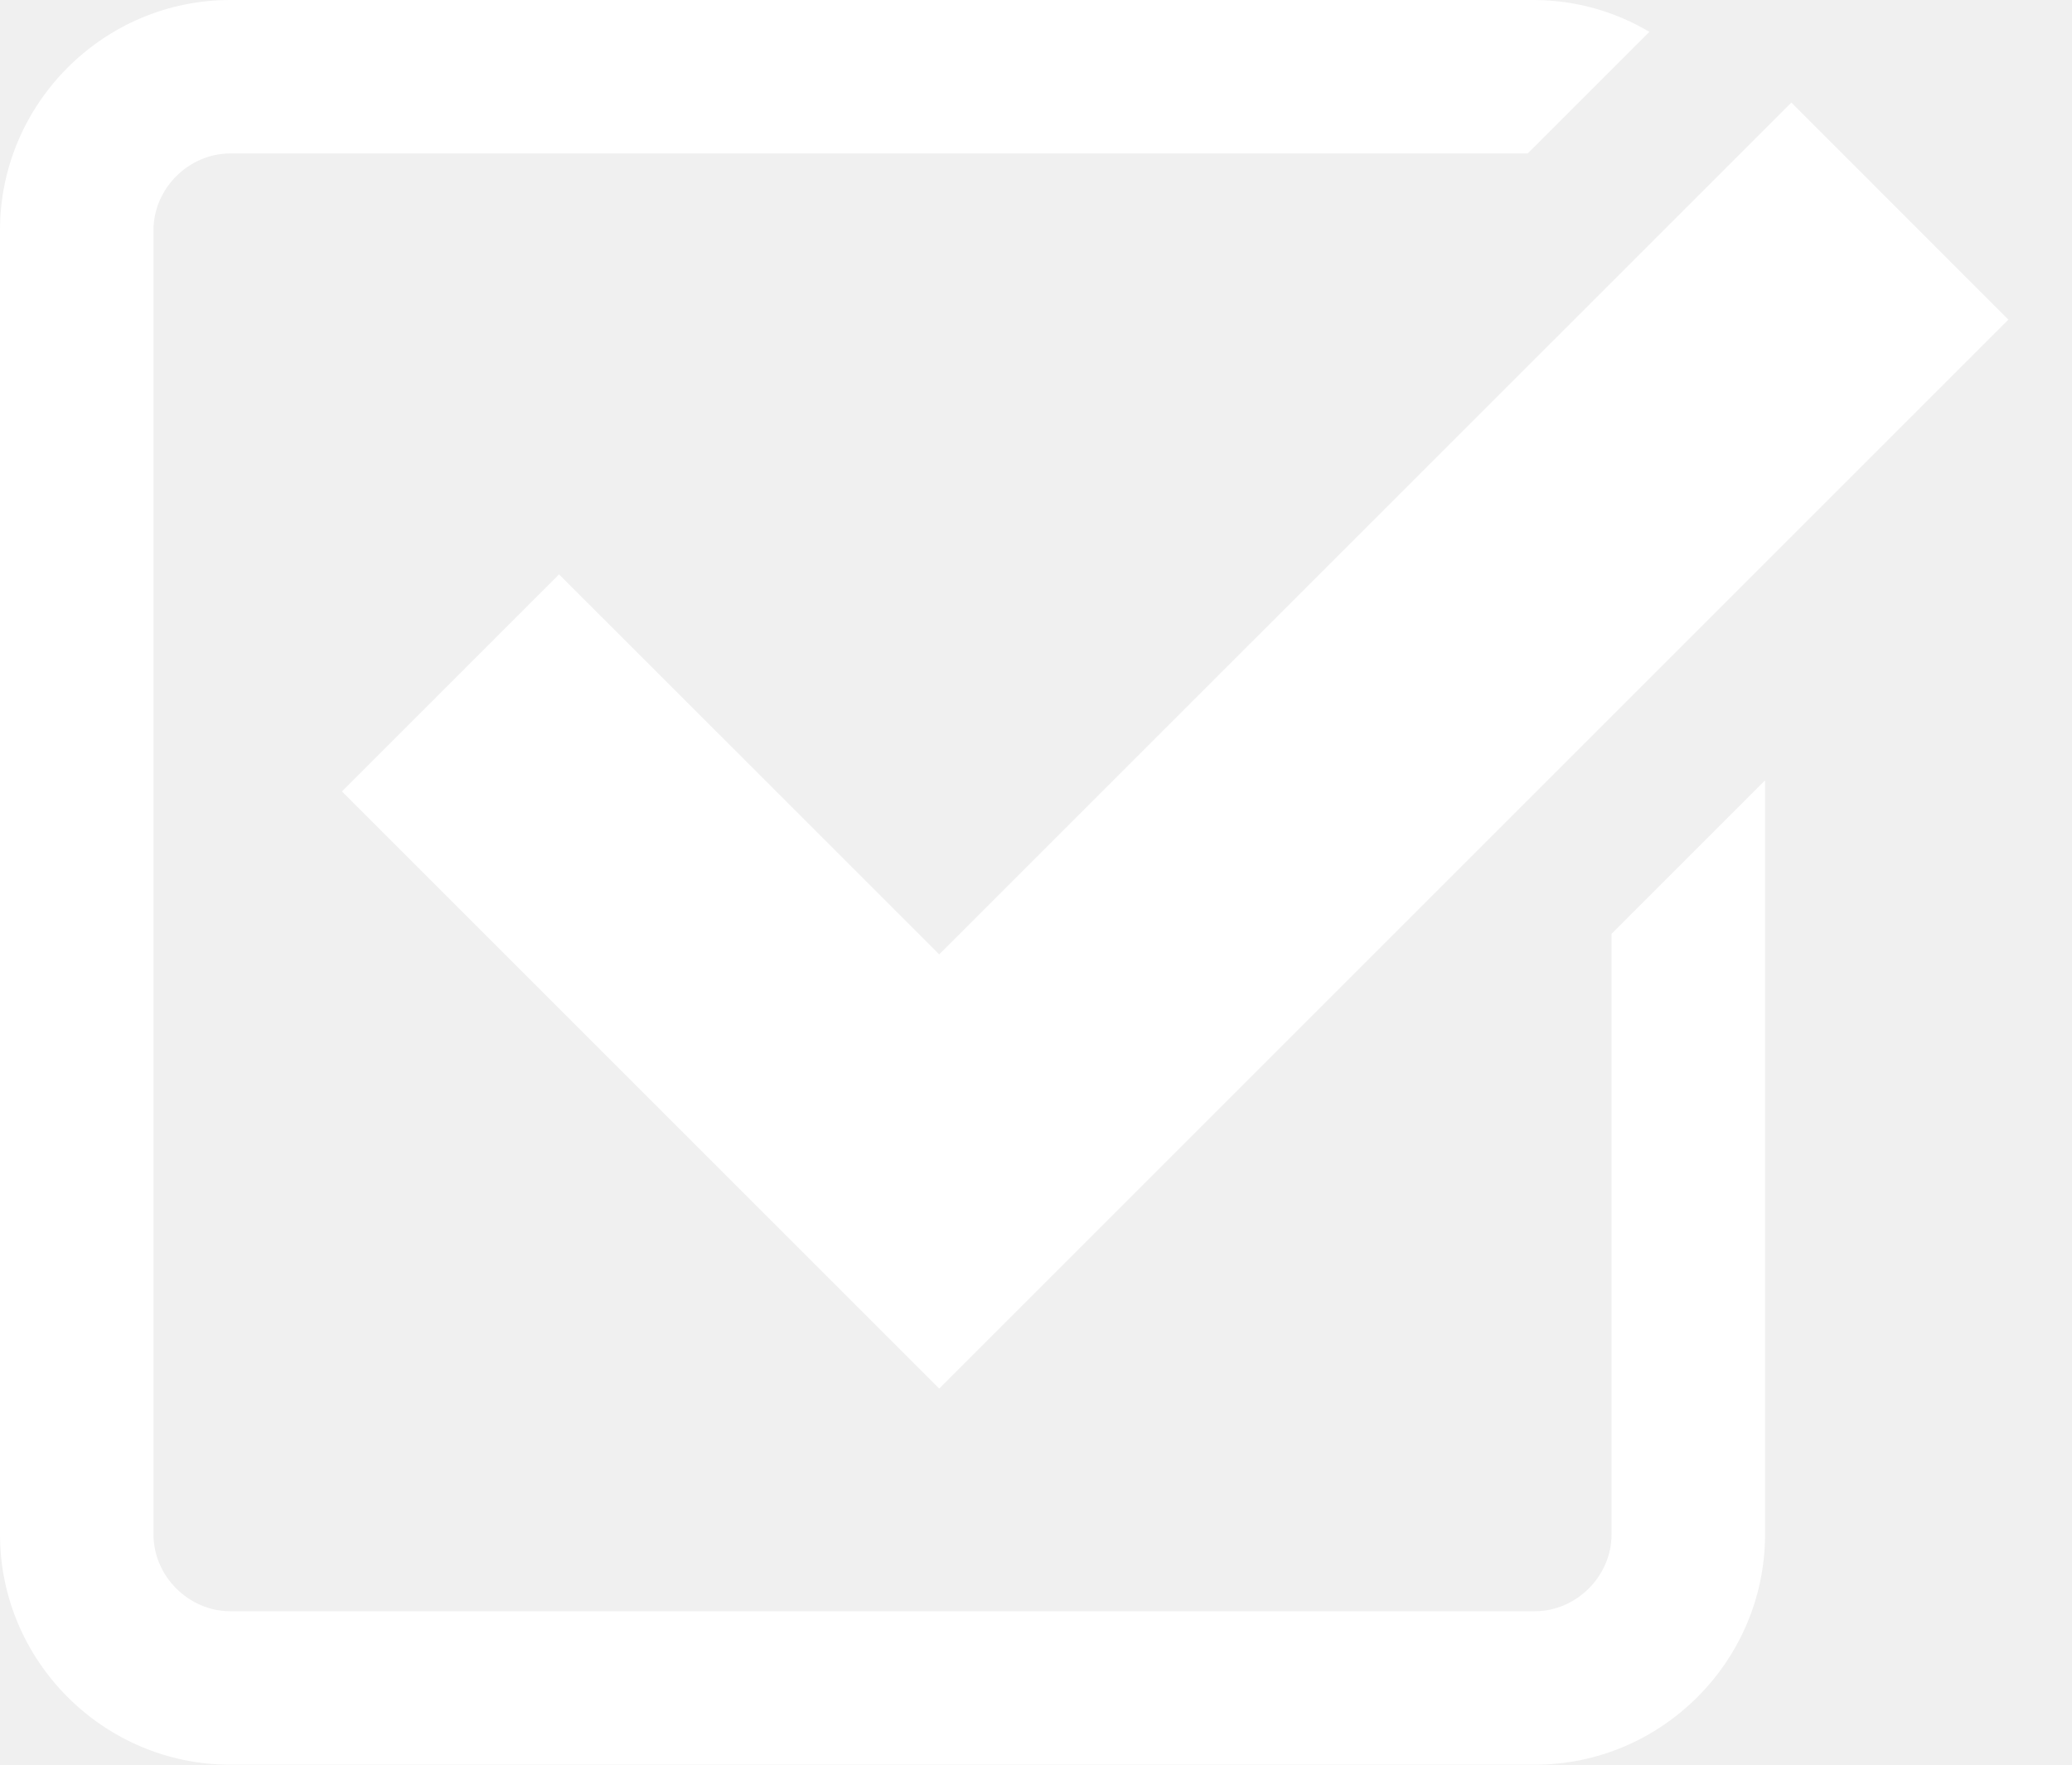
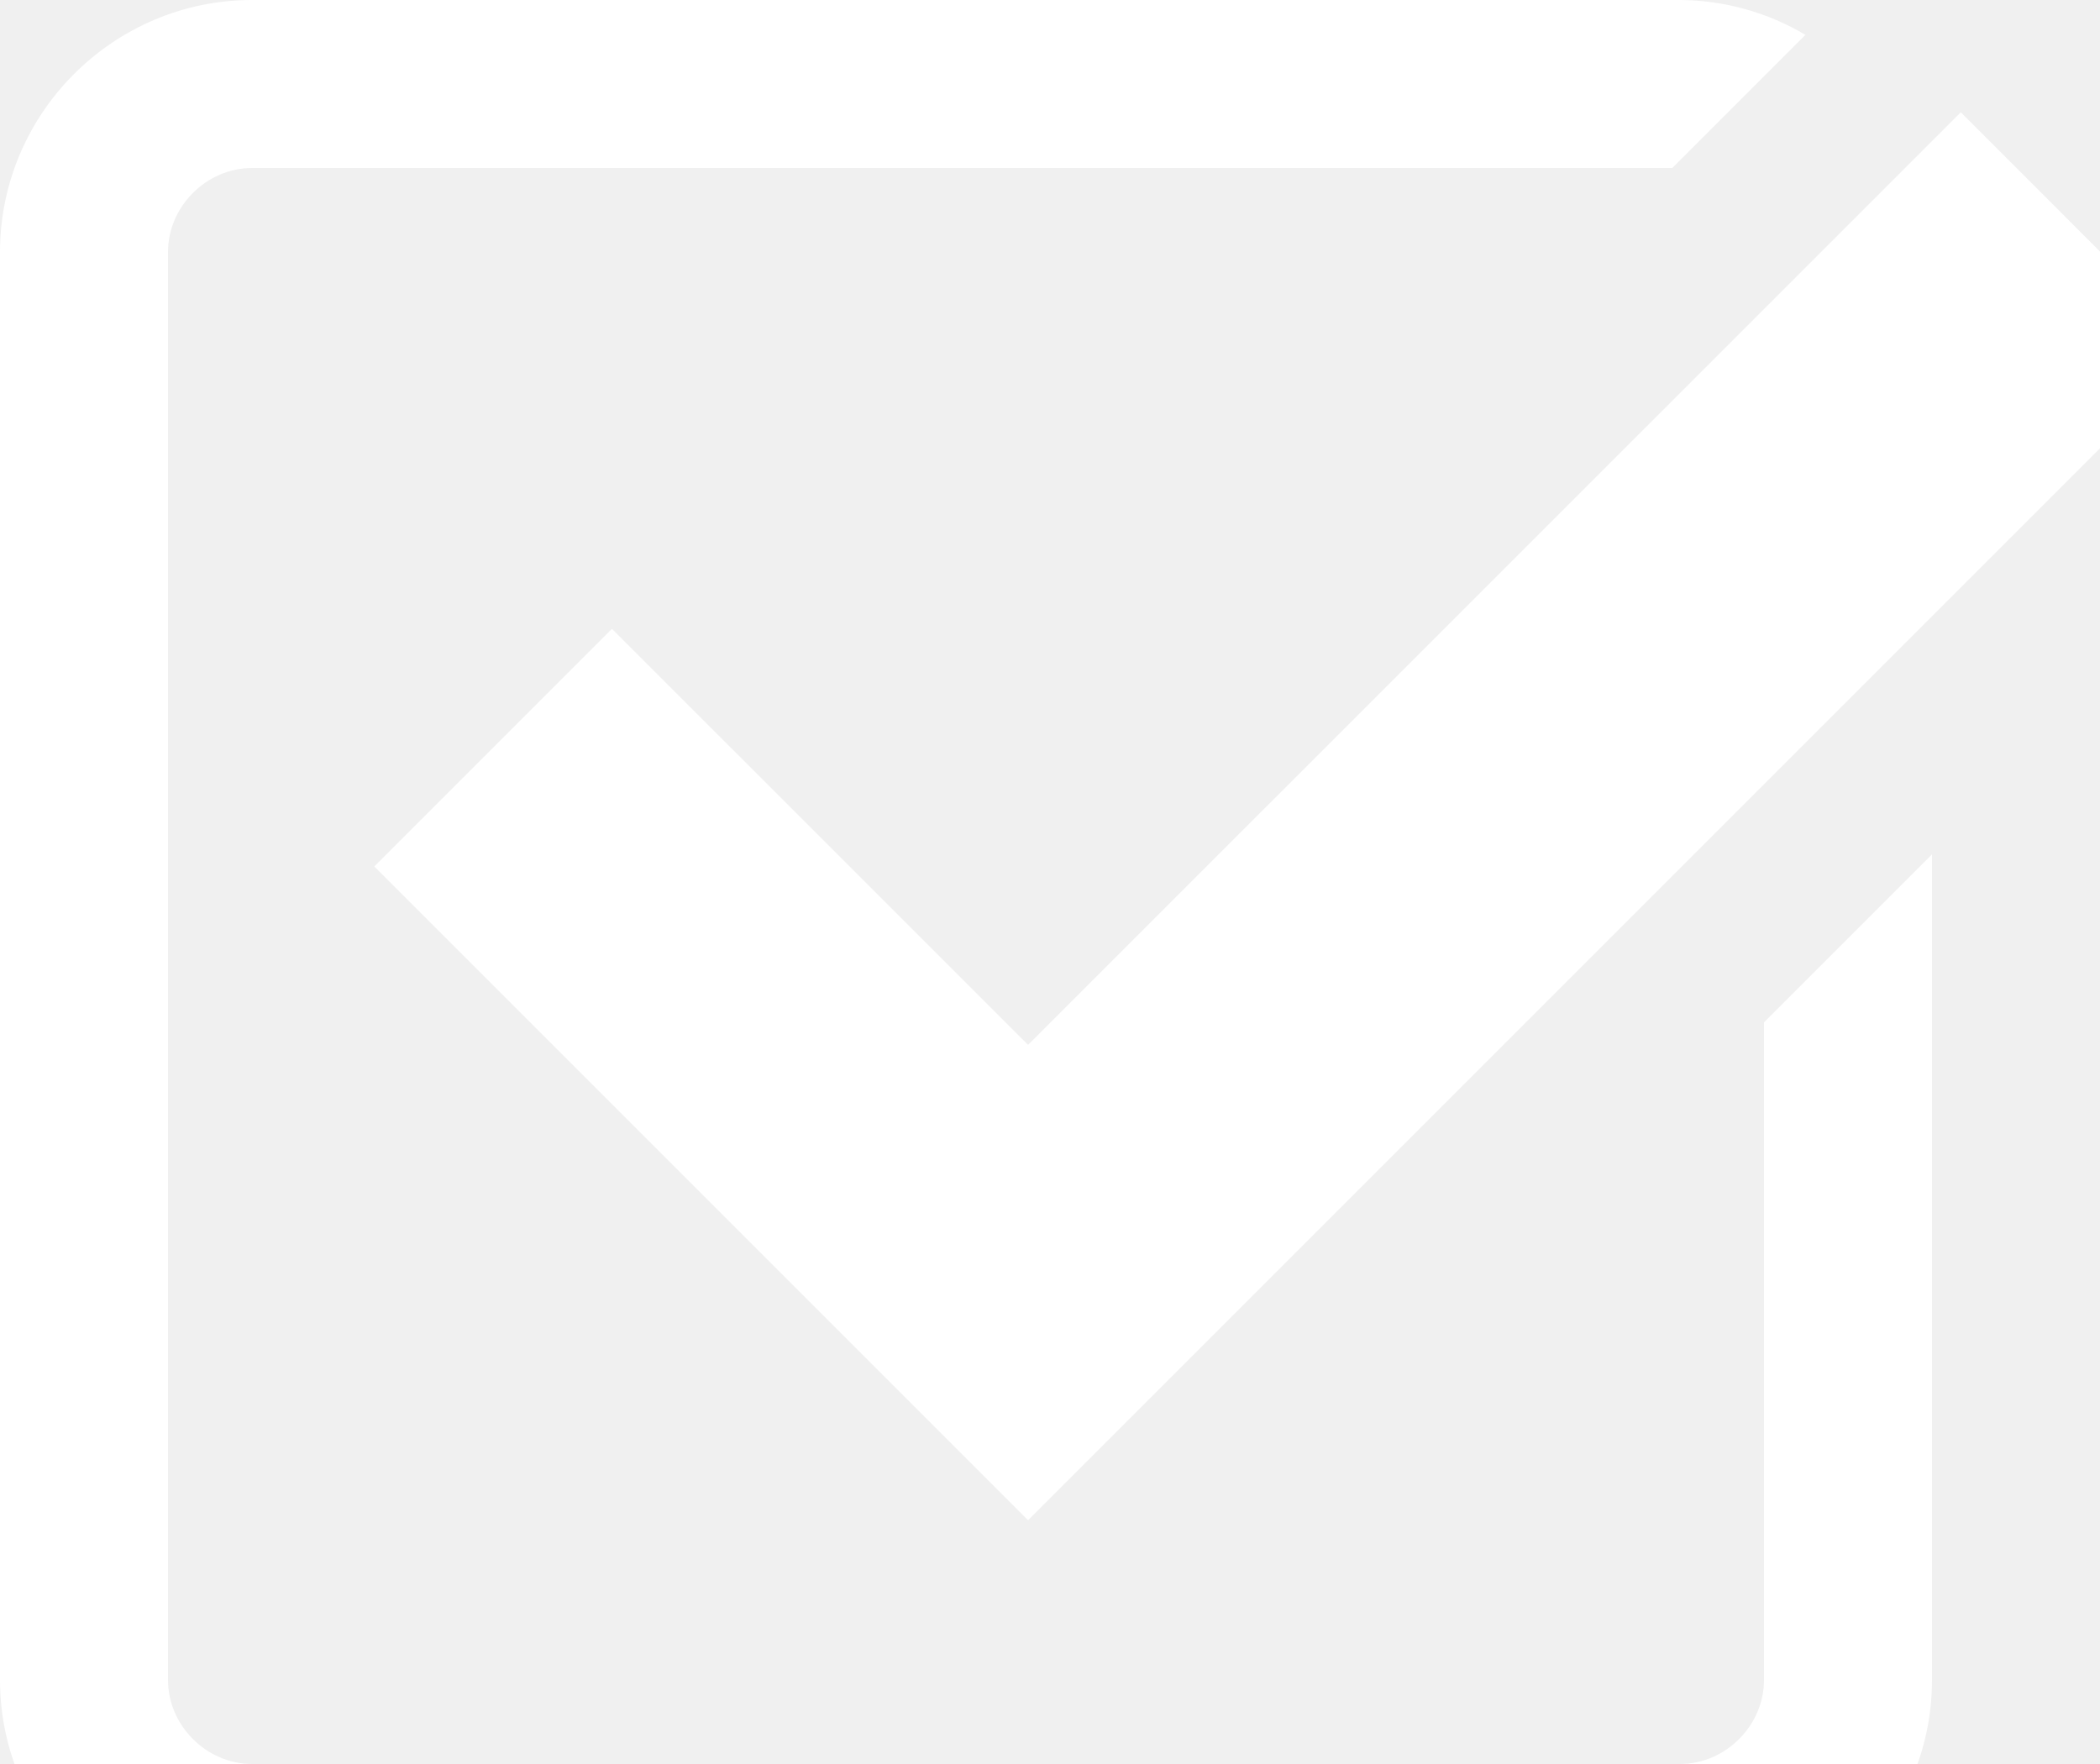
- <svg xmlns="http://www.w3.org/2000/svg" width="27" height="23" viewBox="0 0 27 23">
+ <svg xmlns="http://www.w3.org/2000/svg" width="25" height="21" viewBox="0 0 25 21">
  <path fill="#FFFFFF" d="M7.285 7.486l-2.829 2.829 7.783 7.783L26.171 4.166l-2.828-2.829-11.104 11.102z" />
  <path fill="#FFFFFF" d="M21 20c0 .542-.458 1-1 1H3c-.542 0-1-.458-1-1V3c0-.542.458-1 1-1h16.908L21.493.415A2.96 2.96 0 0 0 20 0H3C1.35 0 0 1.35 0 3v17c0 1.65 1.35 3 3 3h17c1.65 0 3-1.35 3-3v-9.829l-2 2V20z" />
</svg>
